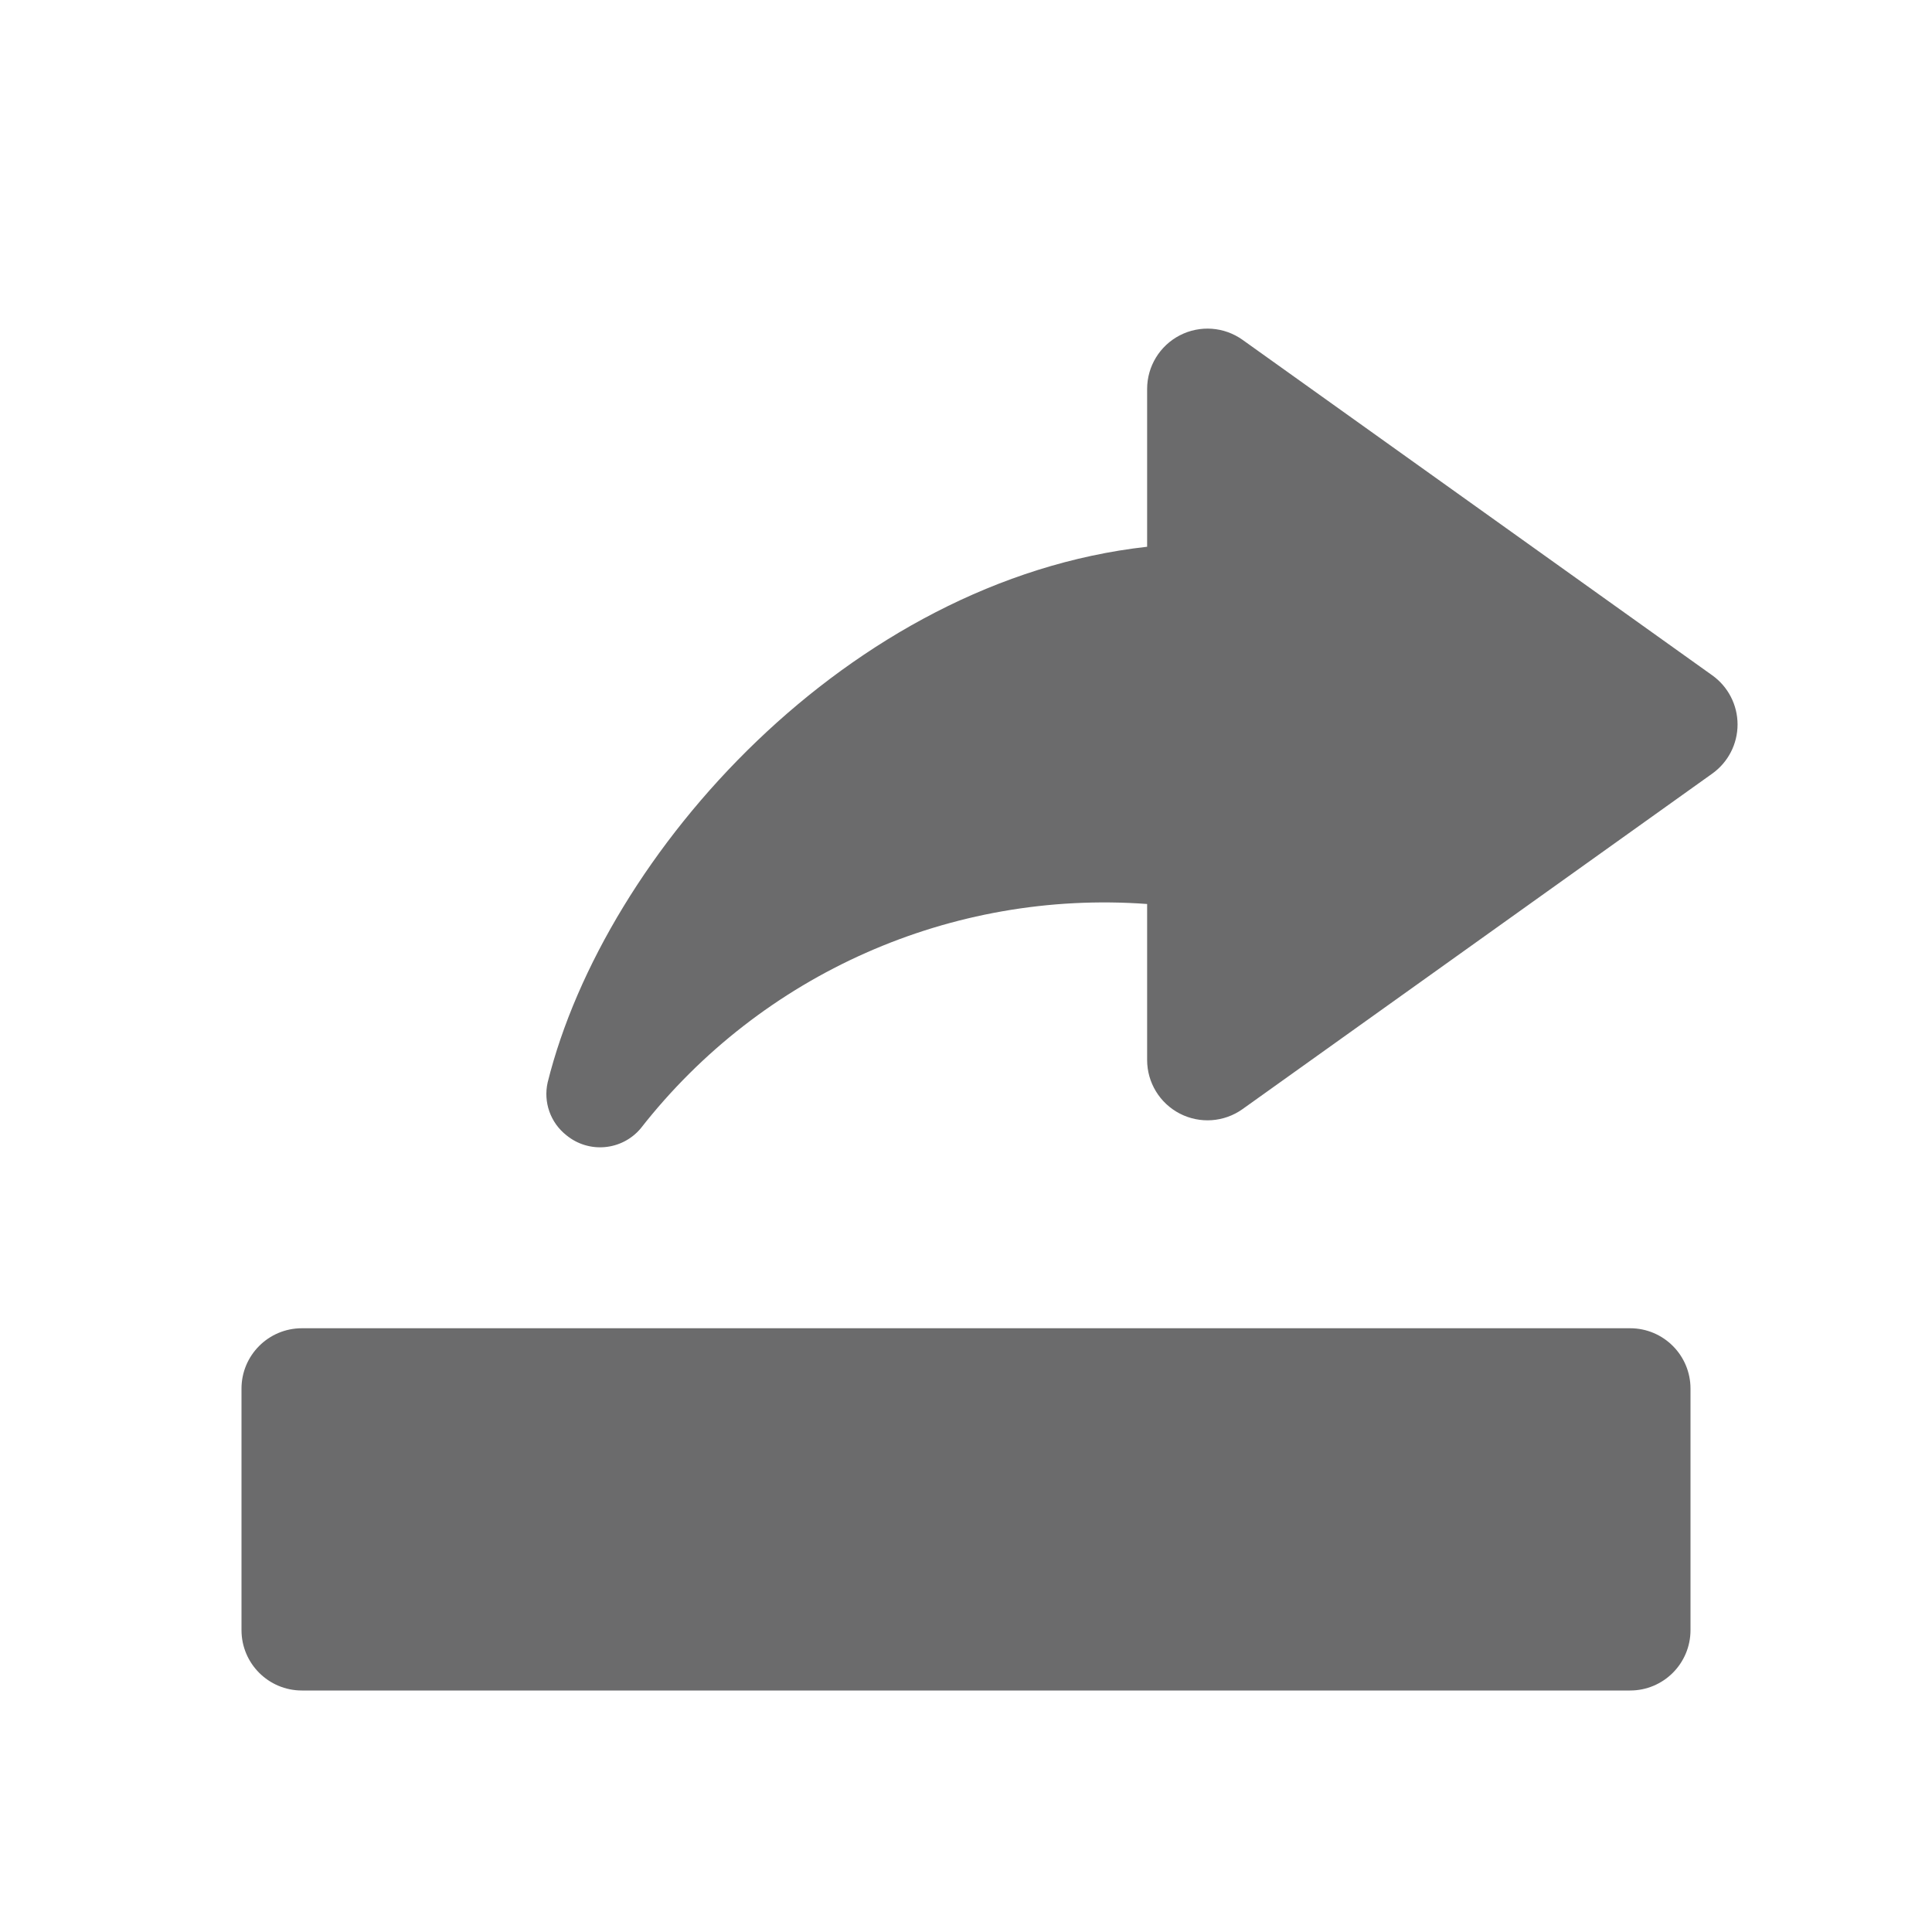
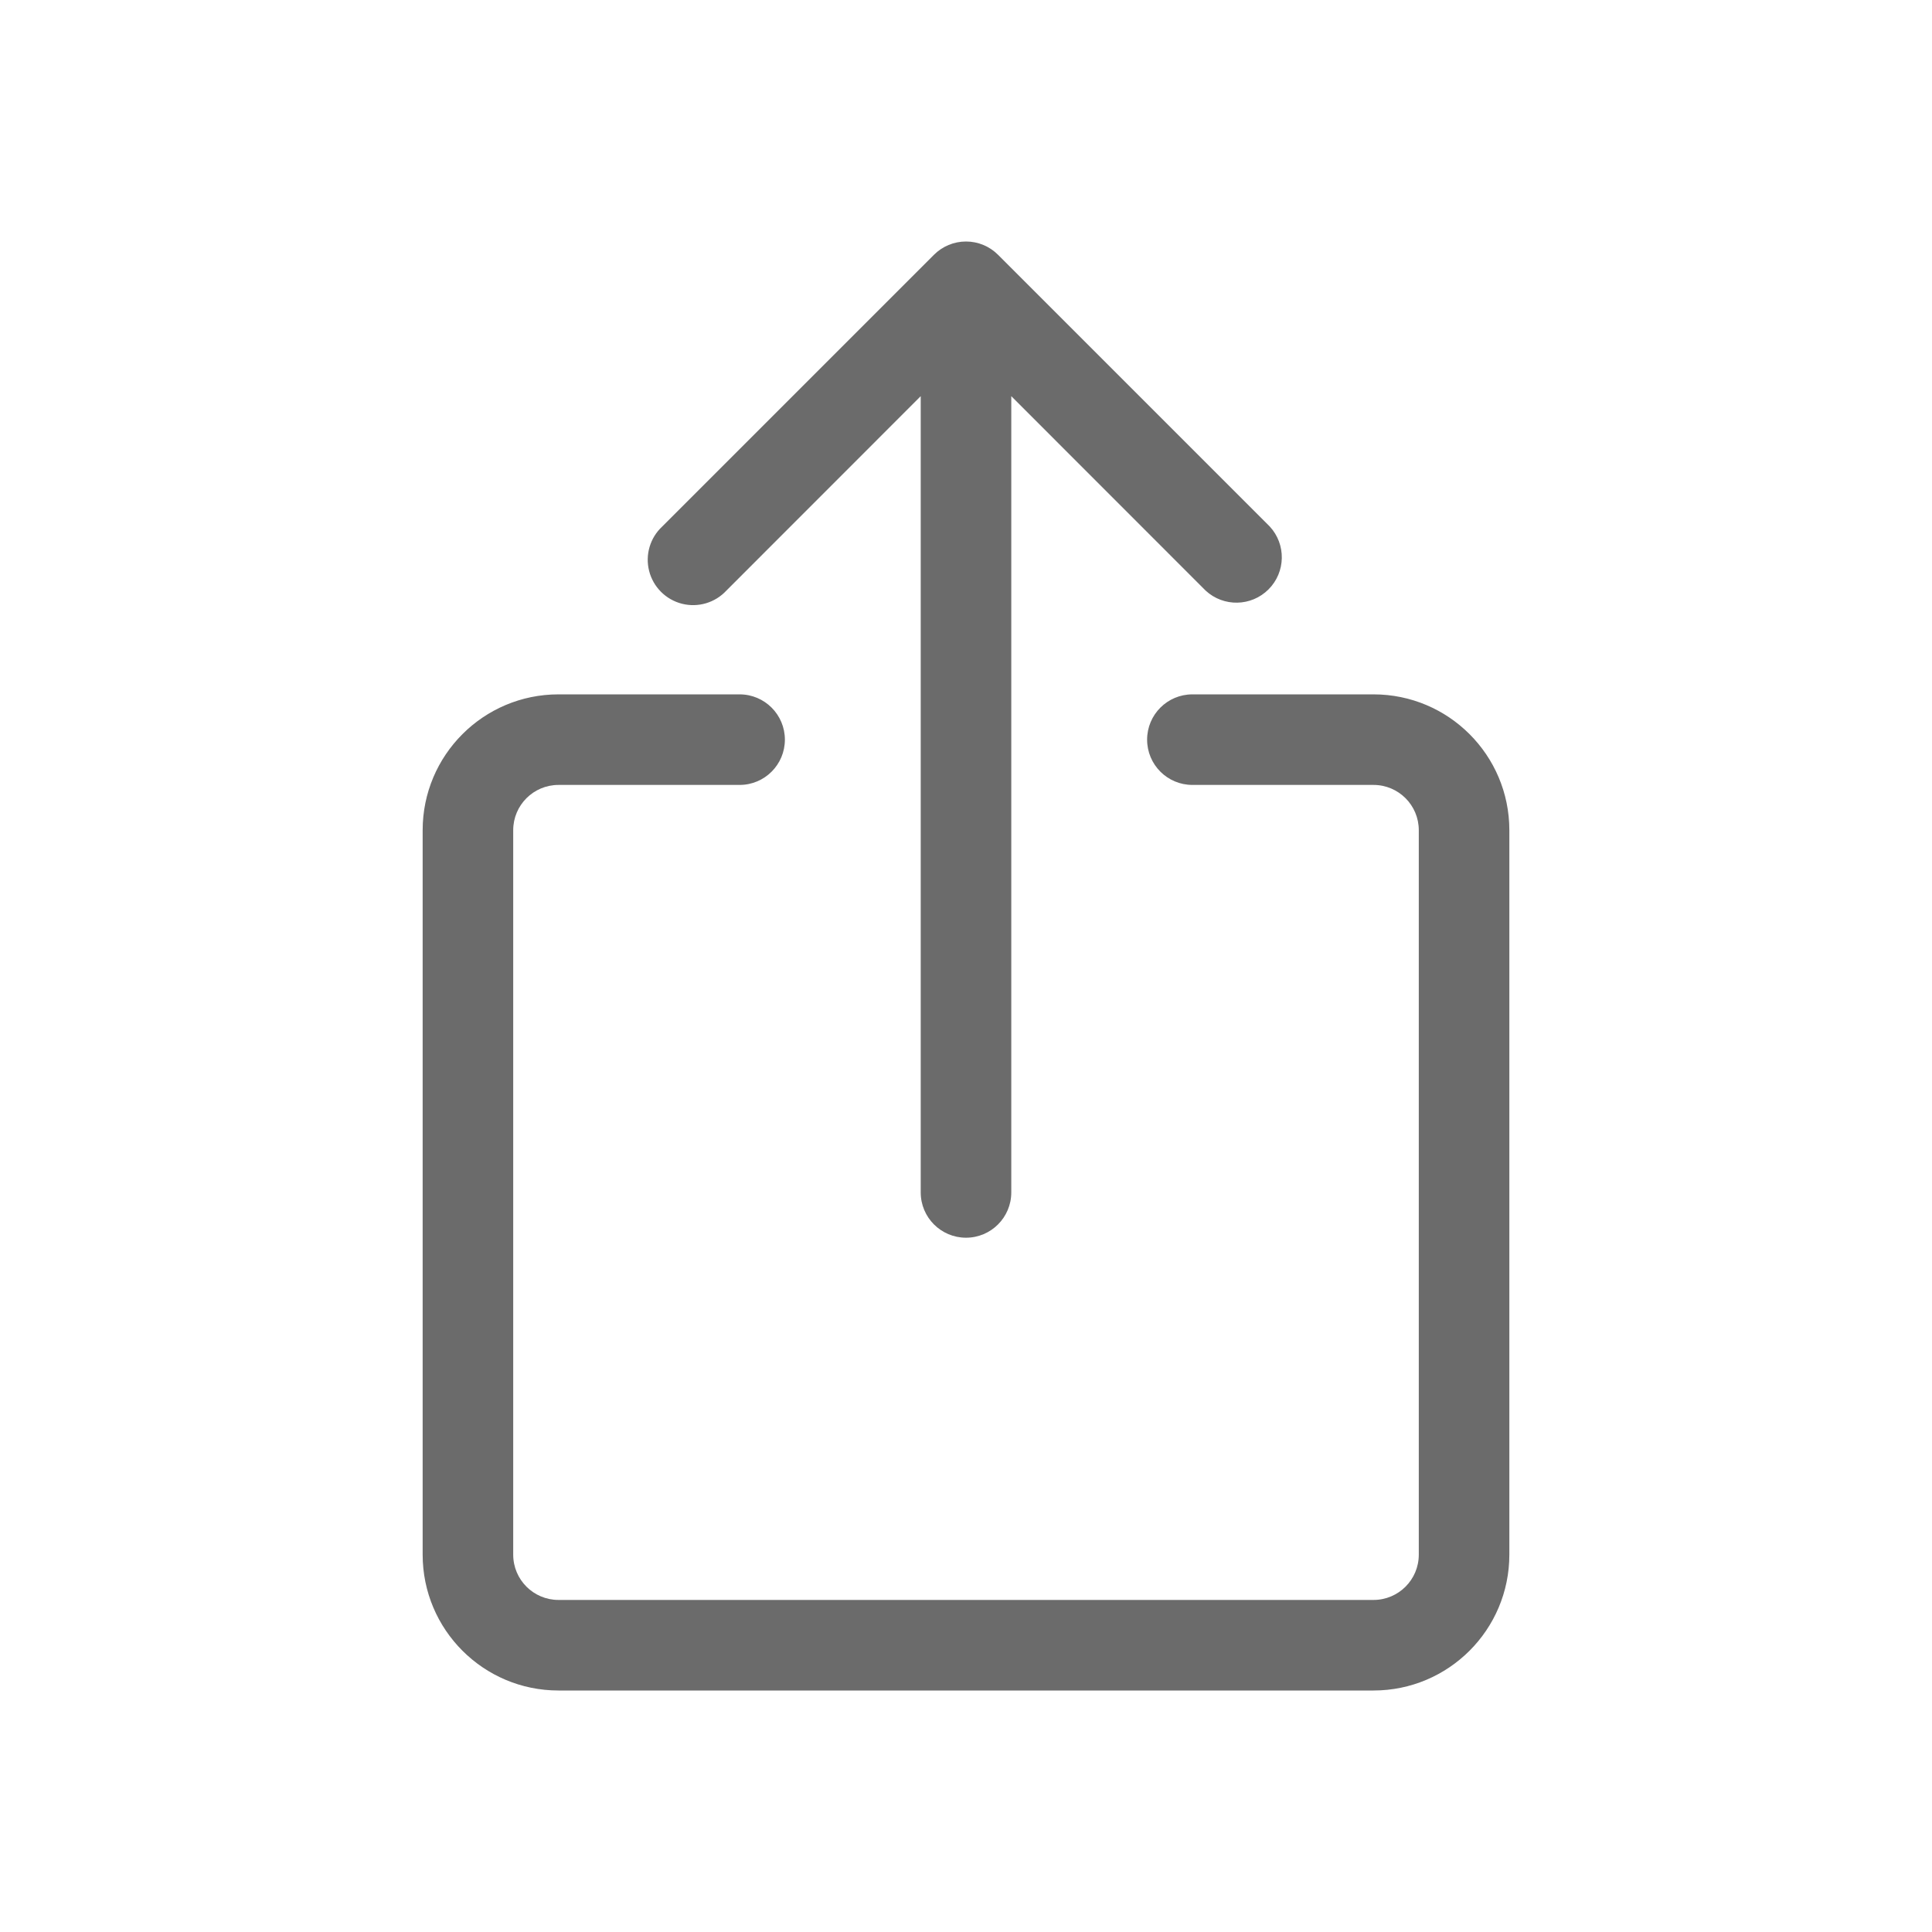
- <svg xmlns="http://www.w3.org/2000/svg" id="glyphicons-basic" viewBox="0 0 32 32" version="1.1">
-   <defs id="defs1" />
-   <path id="export" d="M28,23v4a1,1,0,0,1-1,1H5a1,1,0,0,1-1-1V23a1,1,0,0,1,1-1H27A1,1,0,0,1,28,23Zm.361-11.814L20.581,5.629A1,1,0,0,0,19,6.443V9.056c-4.941.551-8.985,5.074-9.929,8.872a.869.869,0,0,0,.31.875.879.879,0,0,0,1.231-.113A9.743,9.743,0,0,1,19,14.973v2.583a1,1,0,0,0,1.581.814l7.78-5.557A1,1,0,0,0,28.361,11.186Z" style="fill:#6b6b6c;fill-opacity:1" />
+ <svg xmlns="http://www.w3.org/2000/svg" width="32" height="32" fill="currentColor" class="bi bi-box-arrow-up" viewBox="0 0 32 32" version="1.1" id="svg2">
+   <defs id="defs2" />
+   <g id="g2" style="fill:#6b6b6b;fill-opacity:1" transform="matrix(1.499916,0,0,1.499916,4.00067,4.001341)">
+     <path fill-rule="evenodd" d="M 3.5,6 A 0.5,0.5 0 0 0 3,6.5 v 8 A 0.5,0.5 0 0 0 3.5,15 h 9 A 0.5,0.5 0 0 0 13,14.5 v -8 A 0.5,0.5 0 0 0 12.5,6 h -2 a 0.5,0.5 0 0 1 0,-1 h 2 A 1.5,1.5 0 0 1 14,6.5 v 8 A 1.5,1.5 0 0 1 12.5,16 h -9 A 1.5,1.5 0 0 1 2,14.5 v -8 A 1.5,1.5 0 0 1 3.5,5 h 2 a 0.5,0.5 0 0 1 0,1 z" id="path1" style="fill:#6b6b6b;fill-opacity:1" />
+     <path fill-rule="evenodd" d="m 7.646,0.146 a 0.5,0.5 0 0 1 0.708,0 l 3,3 A 0.501,0.501 0 0 1 10.646,3.854 L 8.5,1.707 V 10.5 a 0.5,0.5 0 0 1 -1,0 V 1.707 L 5.354,3.854 A 0.501,0.501 0 1 1 4.646,3.146 Z" id="path2" style="fill:#6b6b6b;fill-opacity:1" />
+   </g>
</svg>
